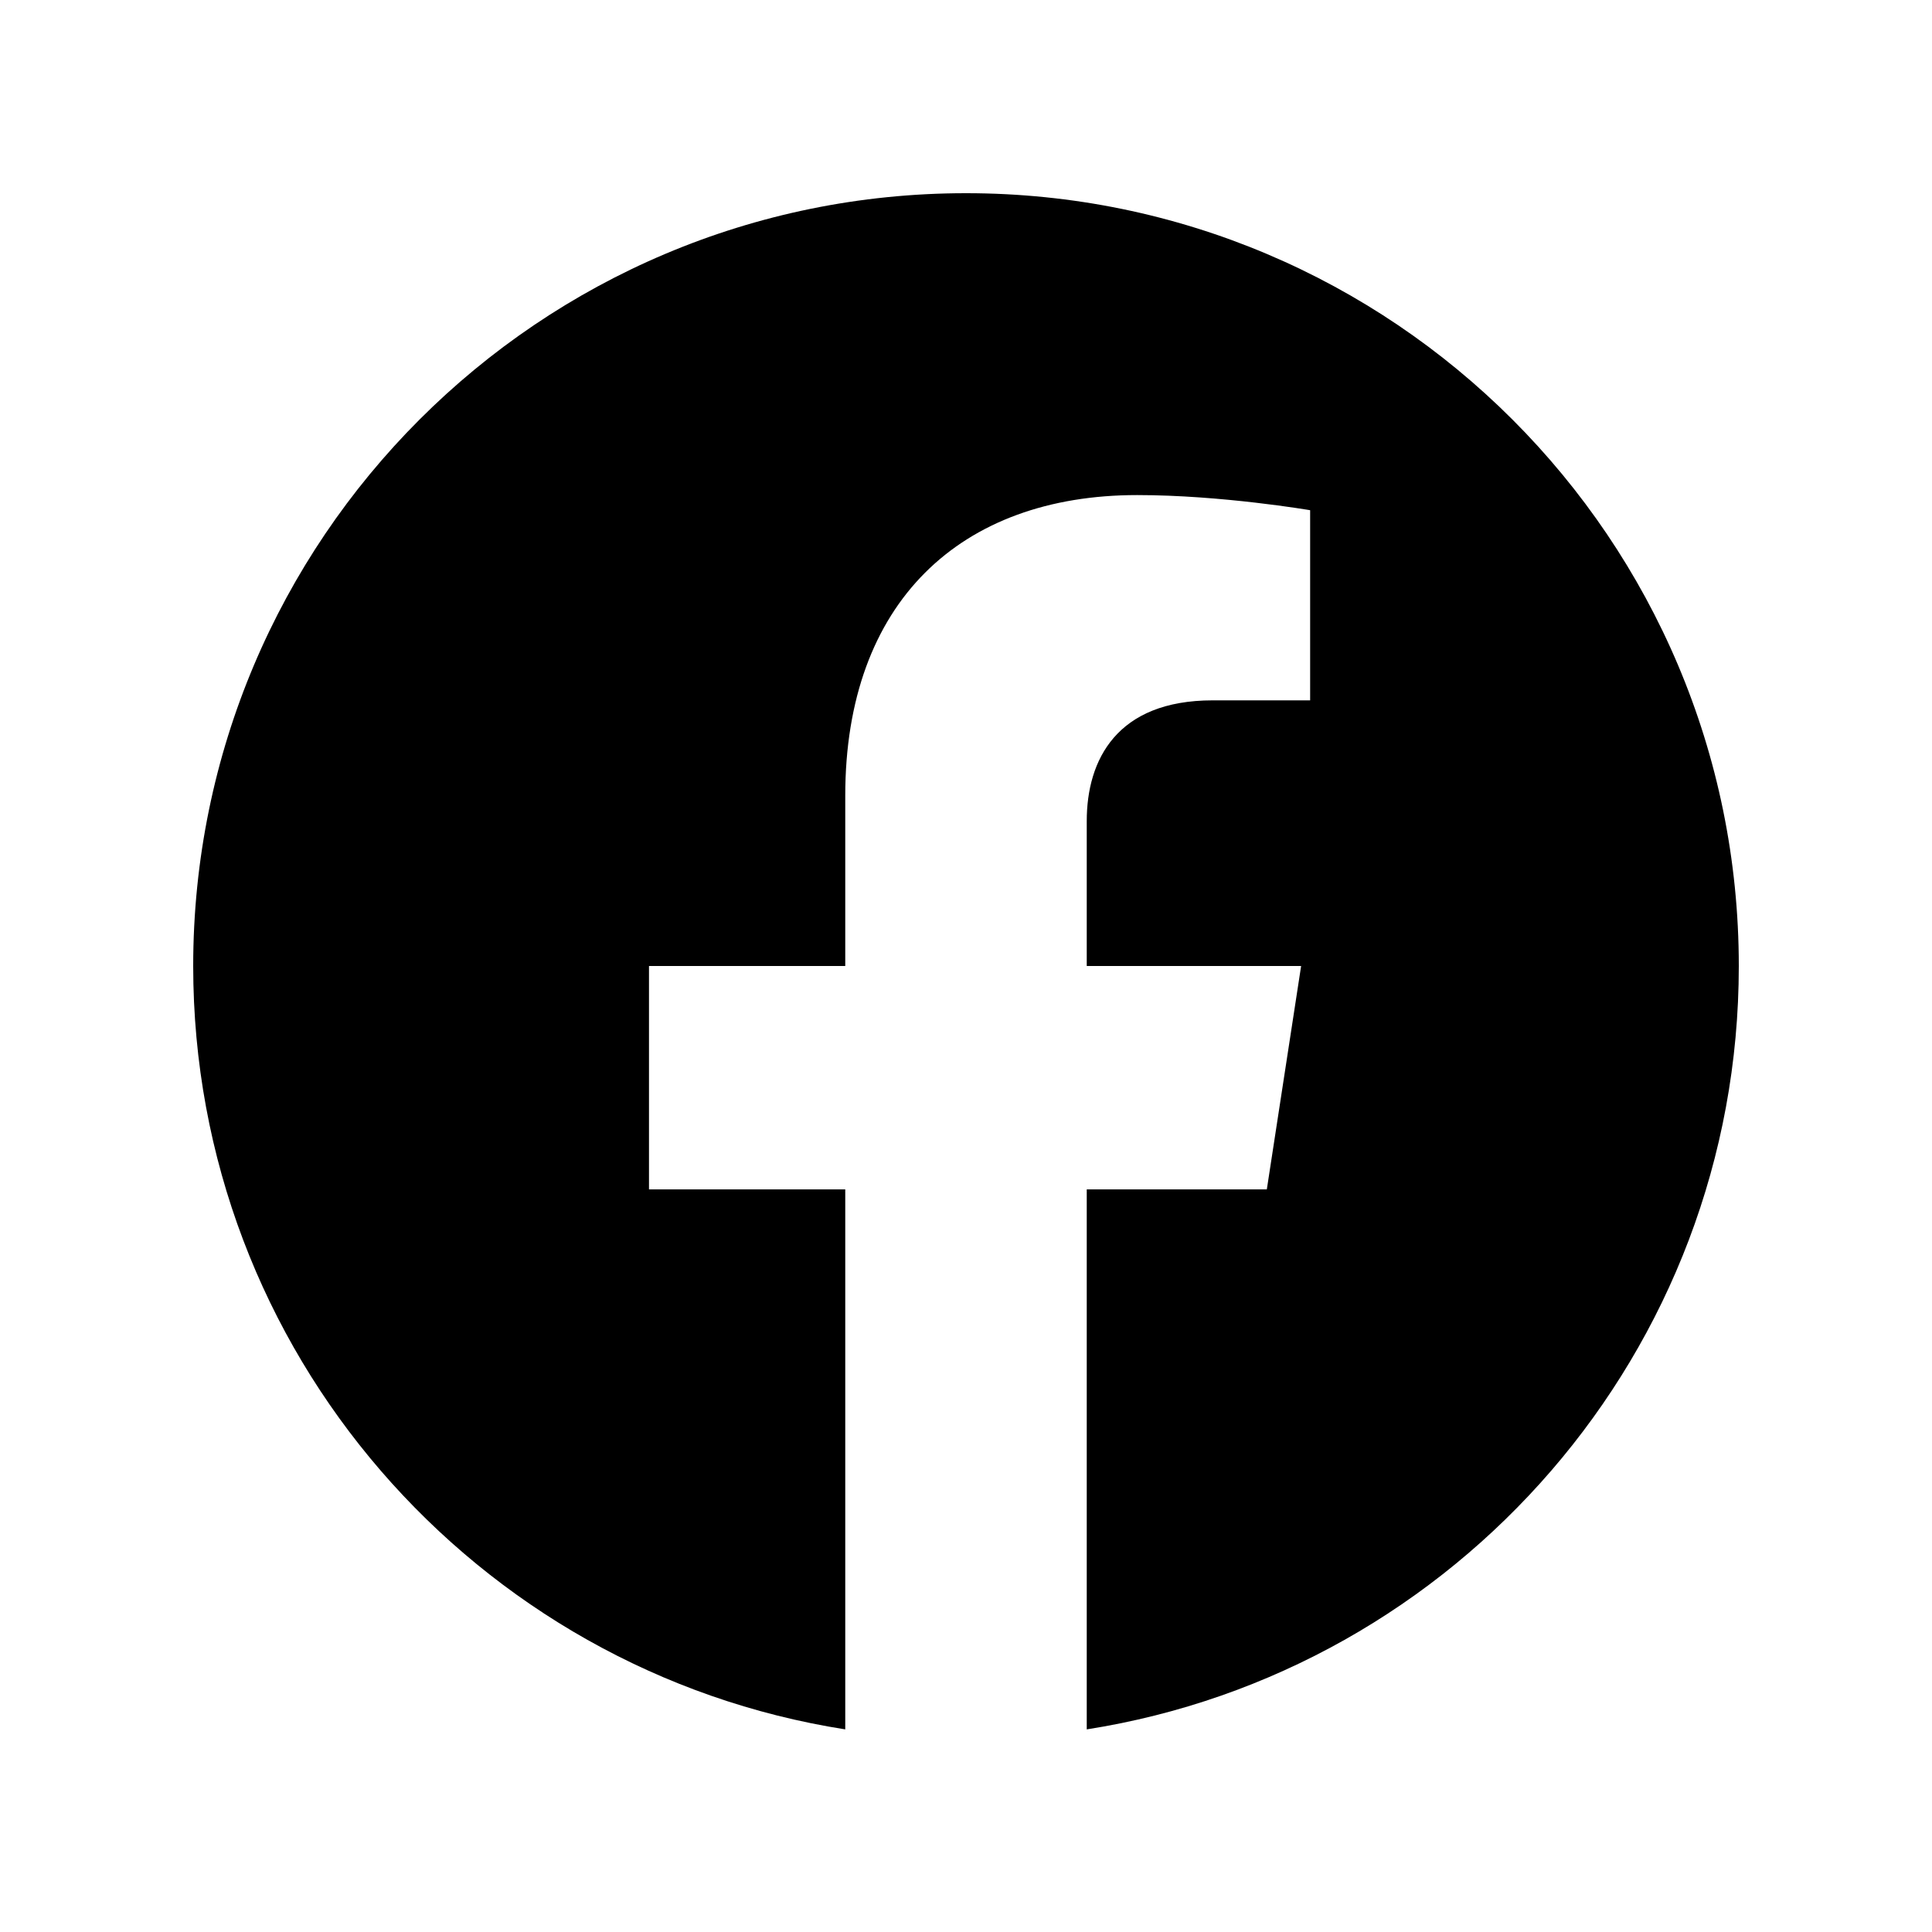
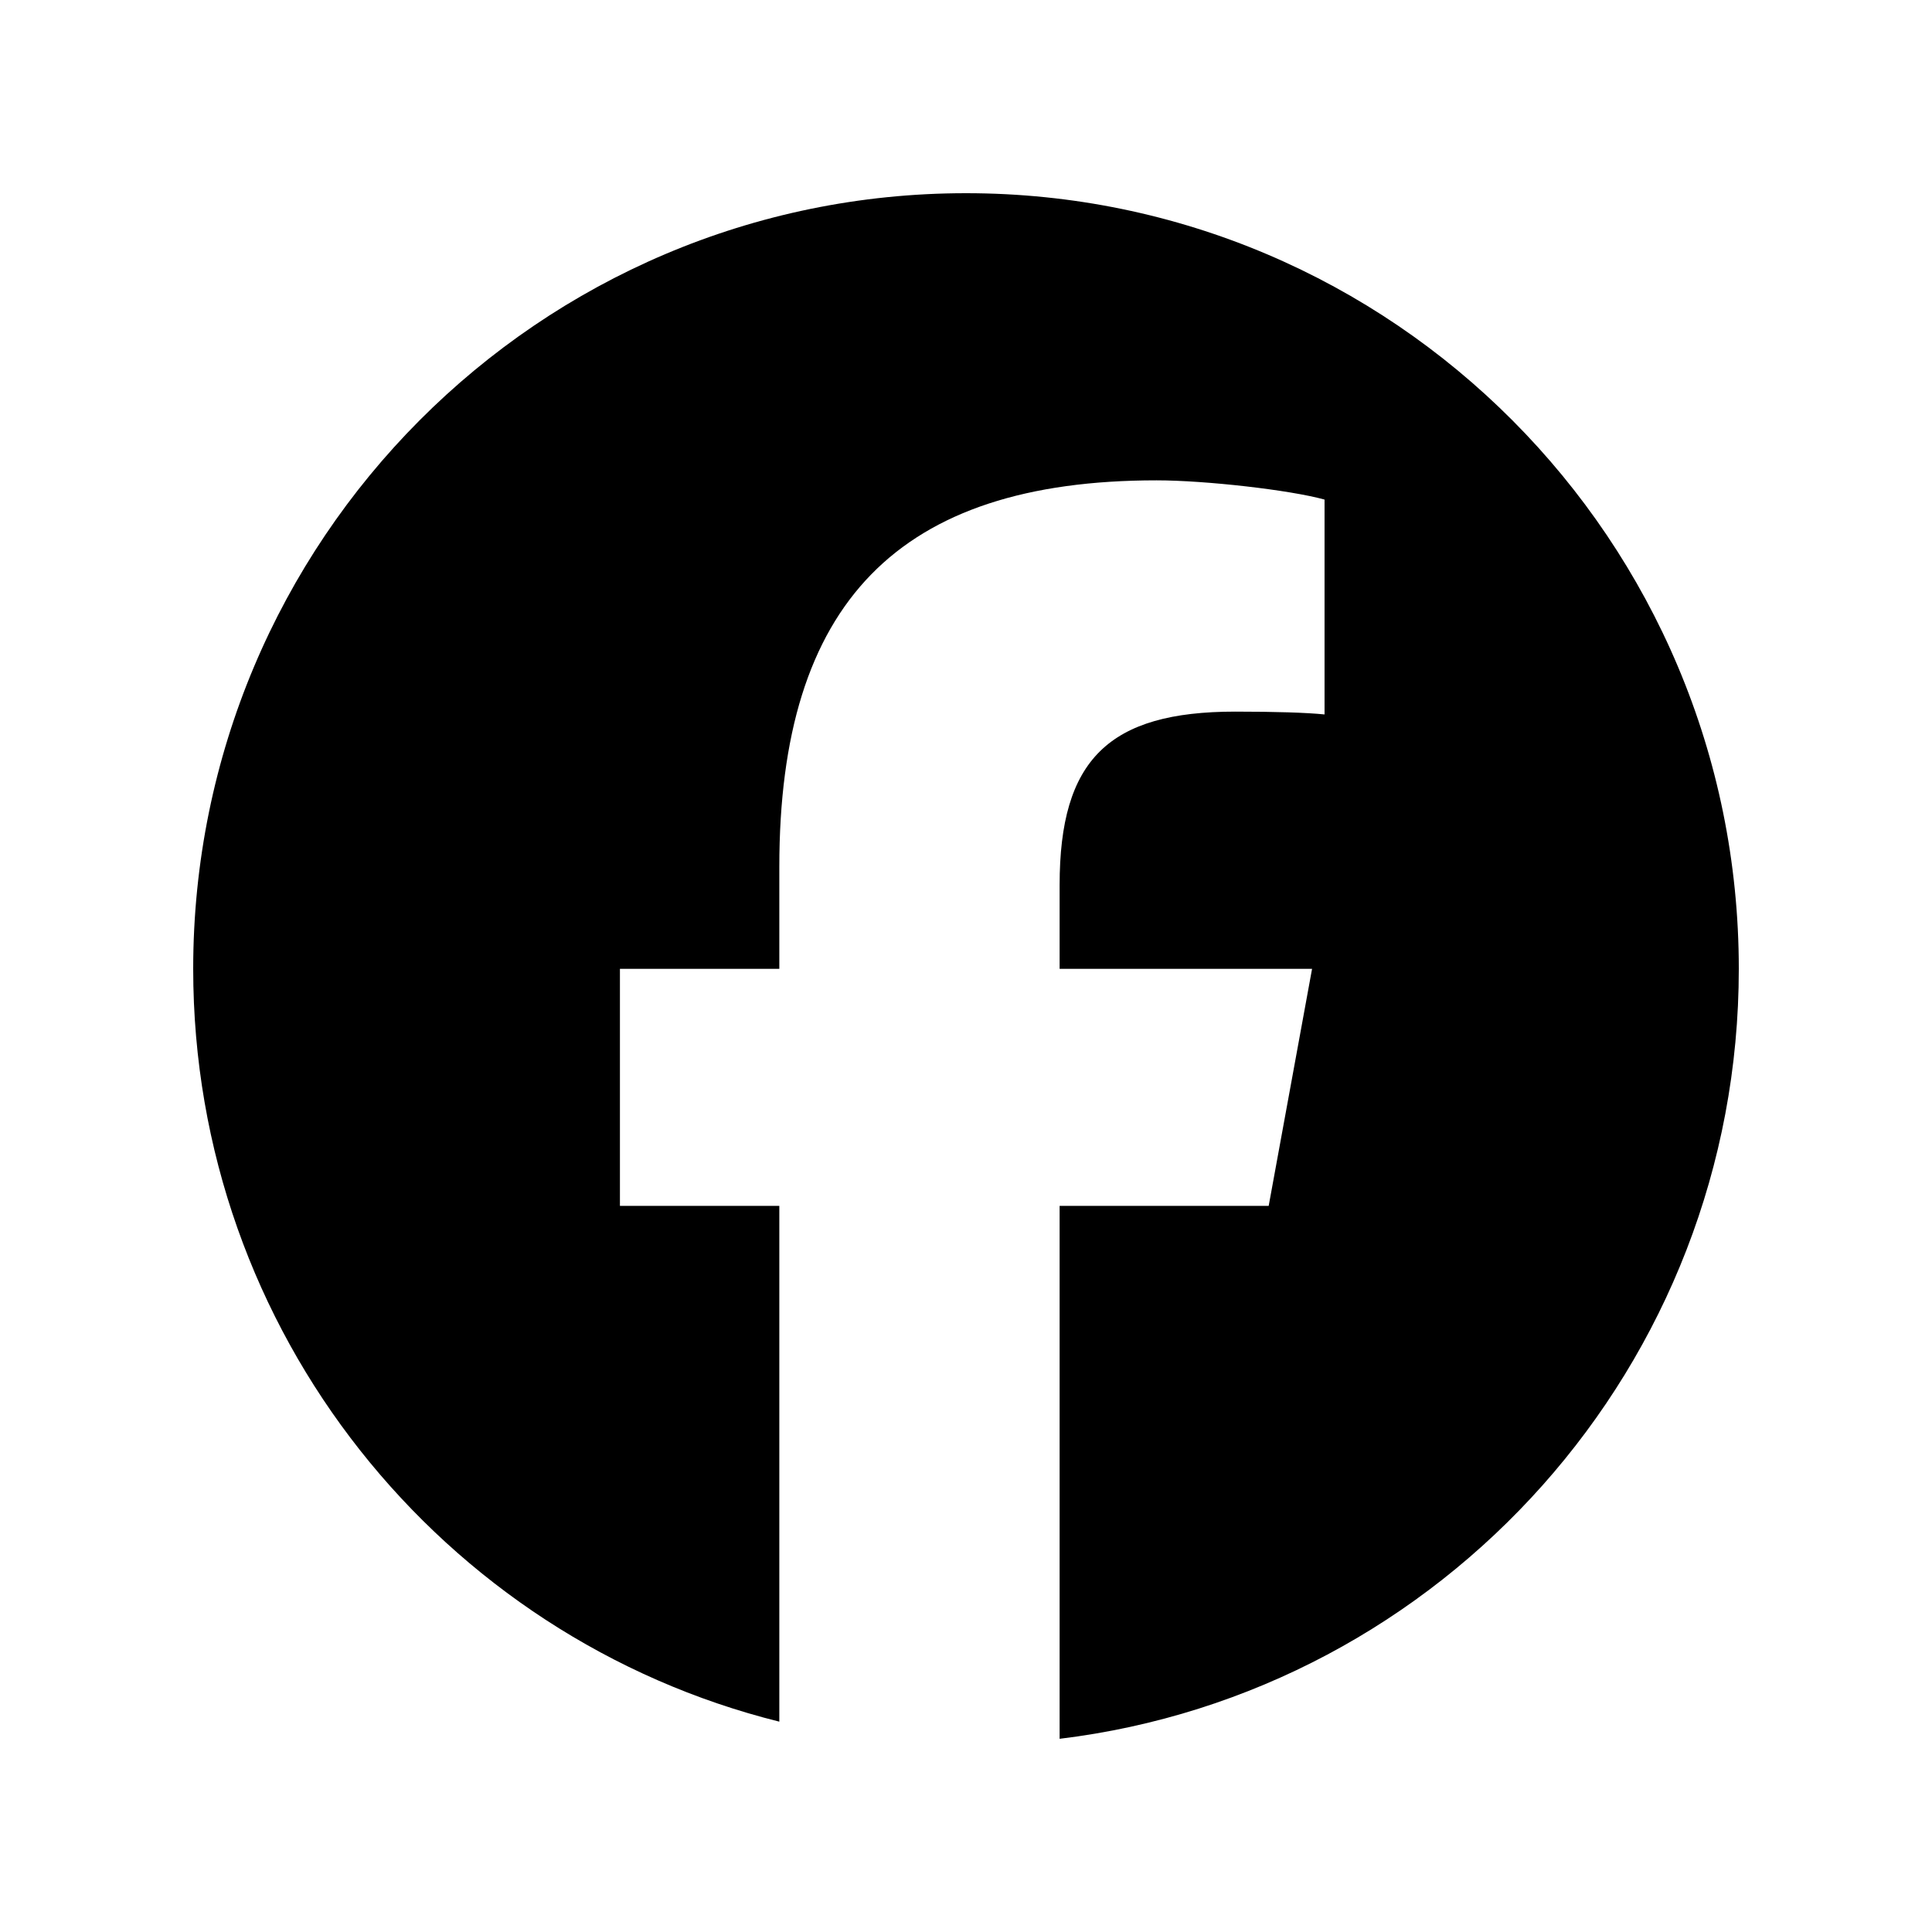
<svg width="24" height="24" viewBox="0 0 24 24">
-   <path d="M12 2.4C6.698 2.4 2.4 6.698 2.4 12C2.4 16.792 5.911 20.763 10.5 21.483V14.775H8.062V12H10.5V9.885C10.5 7.479 11.933 6.15 14.126 6.15C15.176 6.15 16.275 6.338 16.275 6.338V8.7H15.065C13.872 8.7 13.5 9.44 13.5 10.199V12H16.163L15.737 14.775H13.5V21.483C18.089 20.763 21.6 16.792 21.6 12C21.6 6.698 17.302 2.4 12 2.4Z" />
+   <path d="M21.6 12.035C21.6 6.714 17.302 2.4 12 2.4C6.698 2.4 2.4 6.714 2.4 12.035C2.4 16.554 5.499 20.346 9.681 21.387V14.98H7.701V12.035H9.681V10.767C9.681 7.487 11.16 5.967 14.367 5.967C14.976 5.967 16.025 6.087 16.454 6.206V8.875C16.228 8.852 15.834 8.84 15.345 8.84C13.771 8.84 13.163 9.438 13.163 10.994V12.035H16.299L15.76 14.98H13.163V21.6C17.916 21.024 21.6 16.962 21.6 12.035Z" />
</svg>
